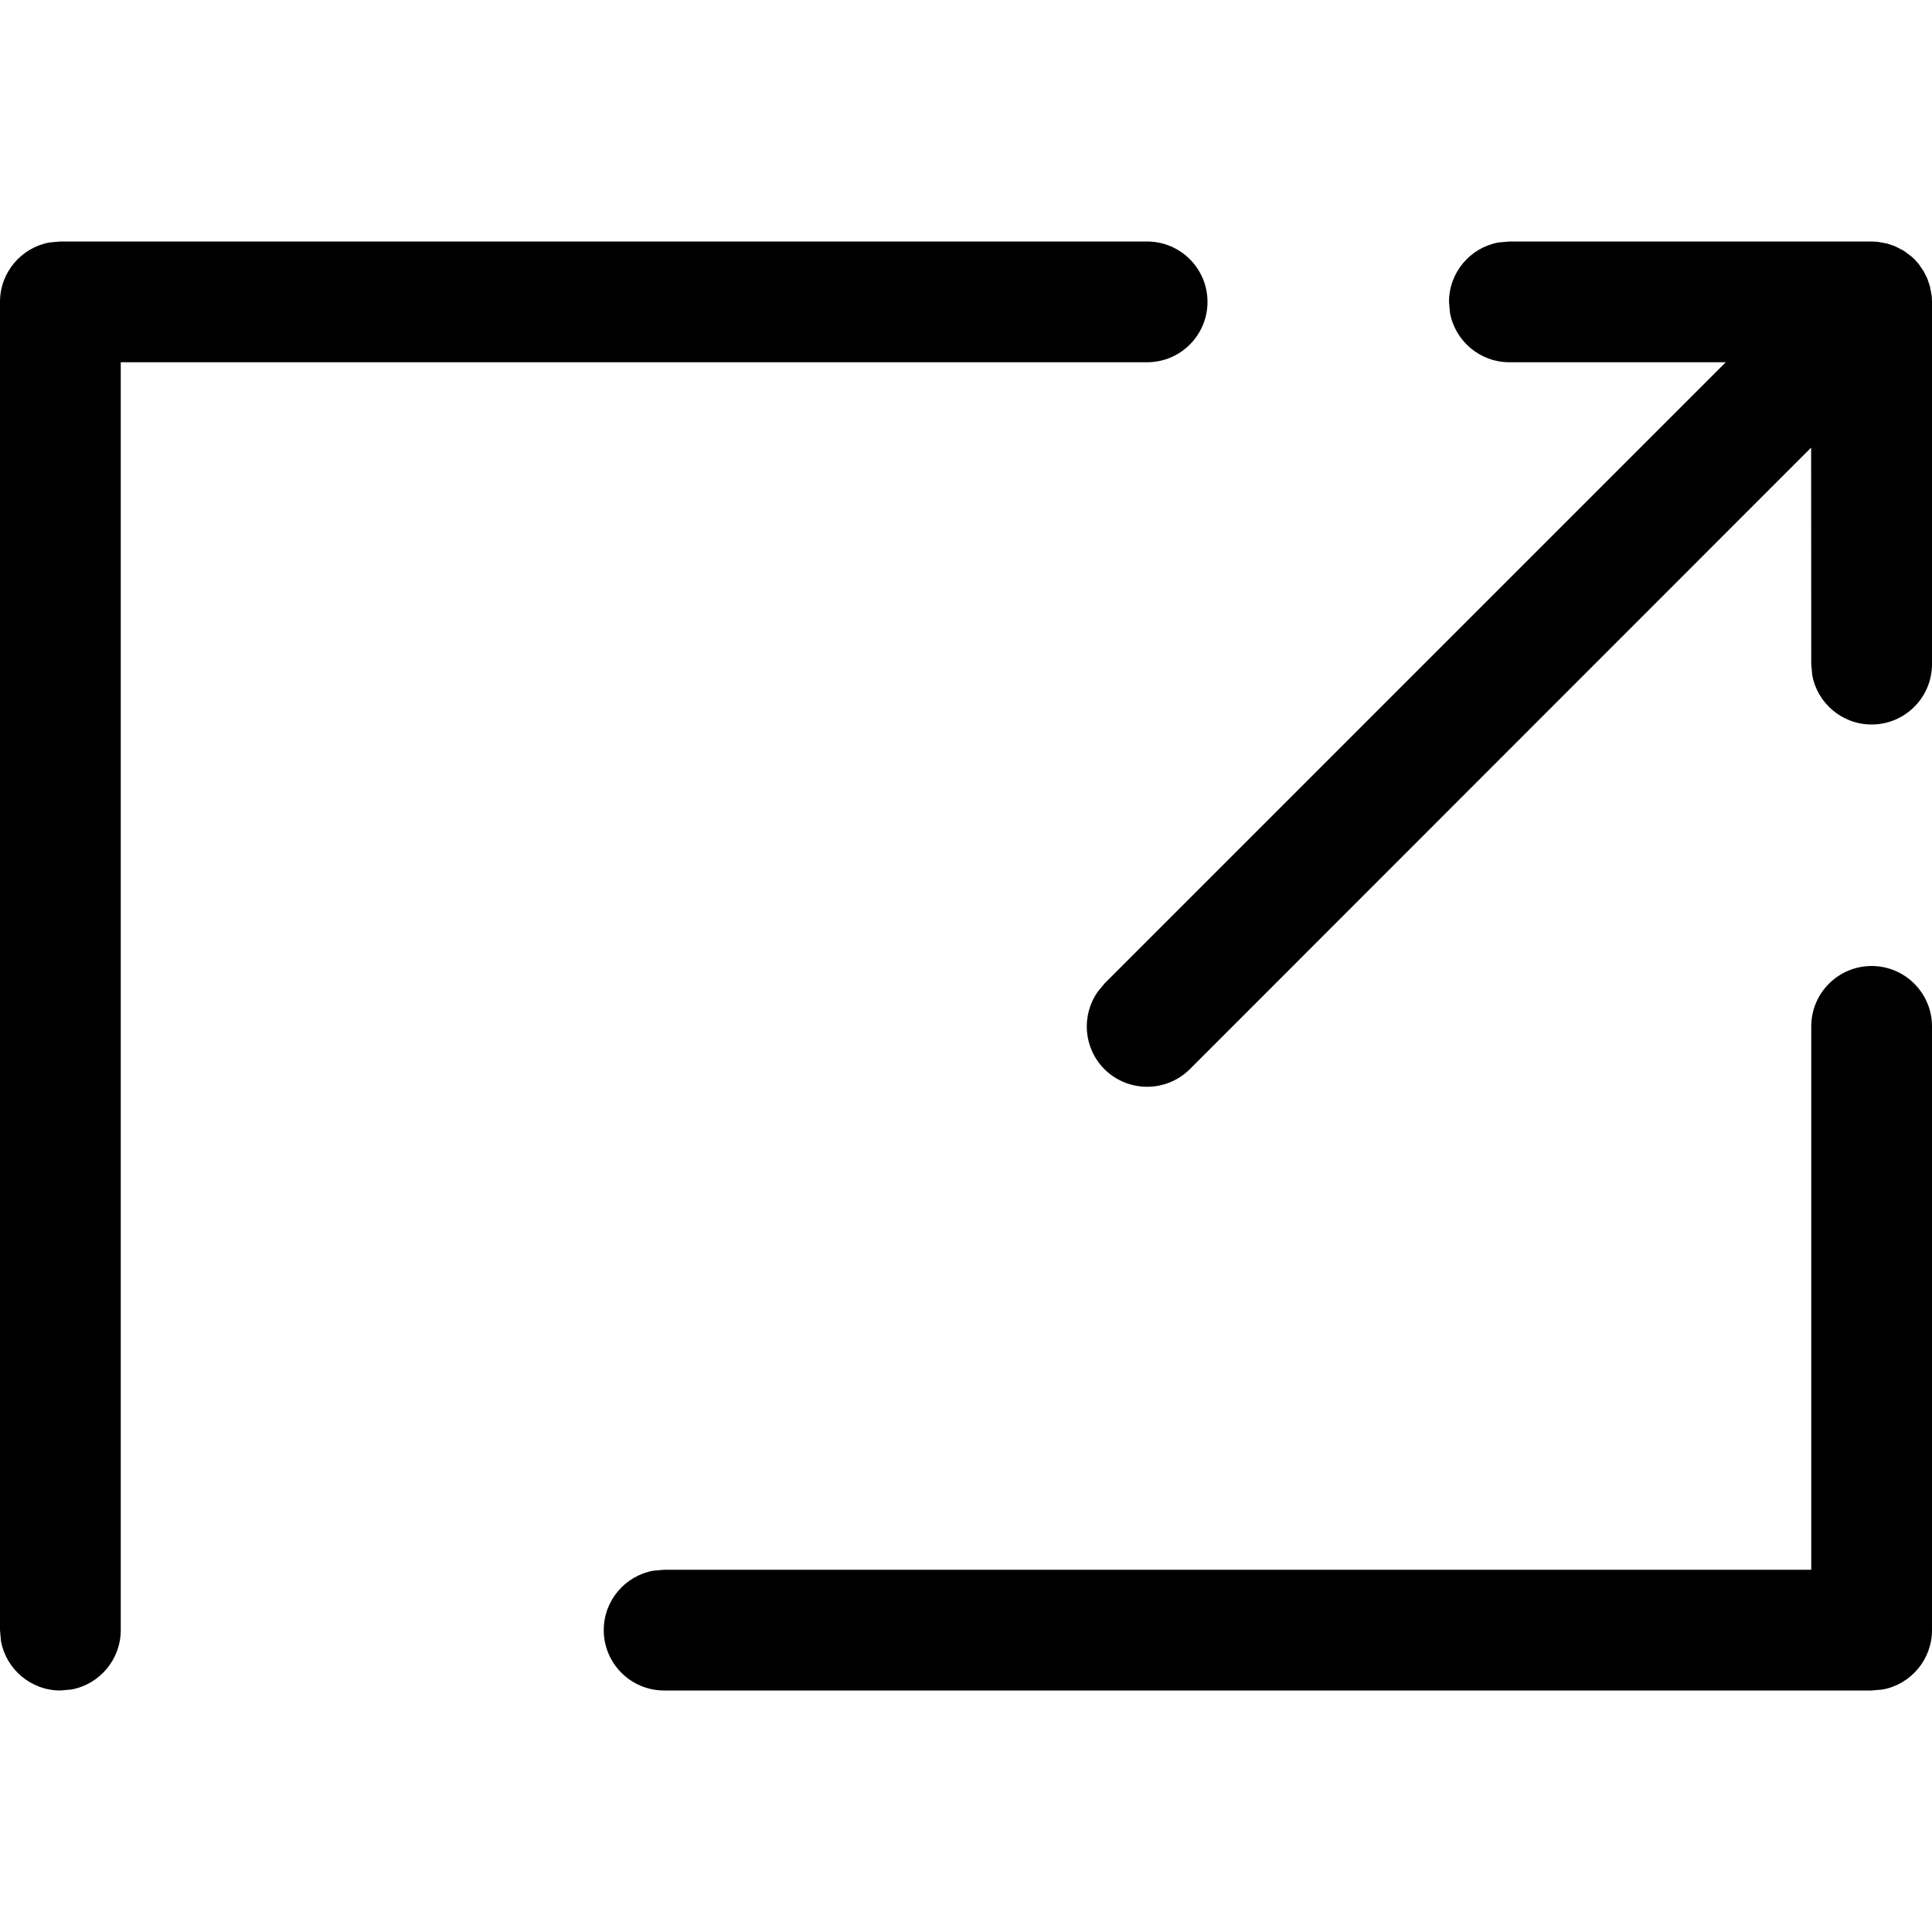
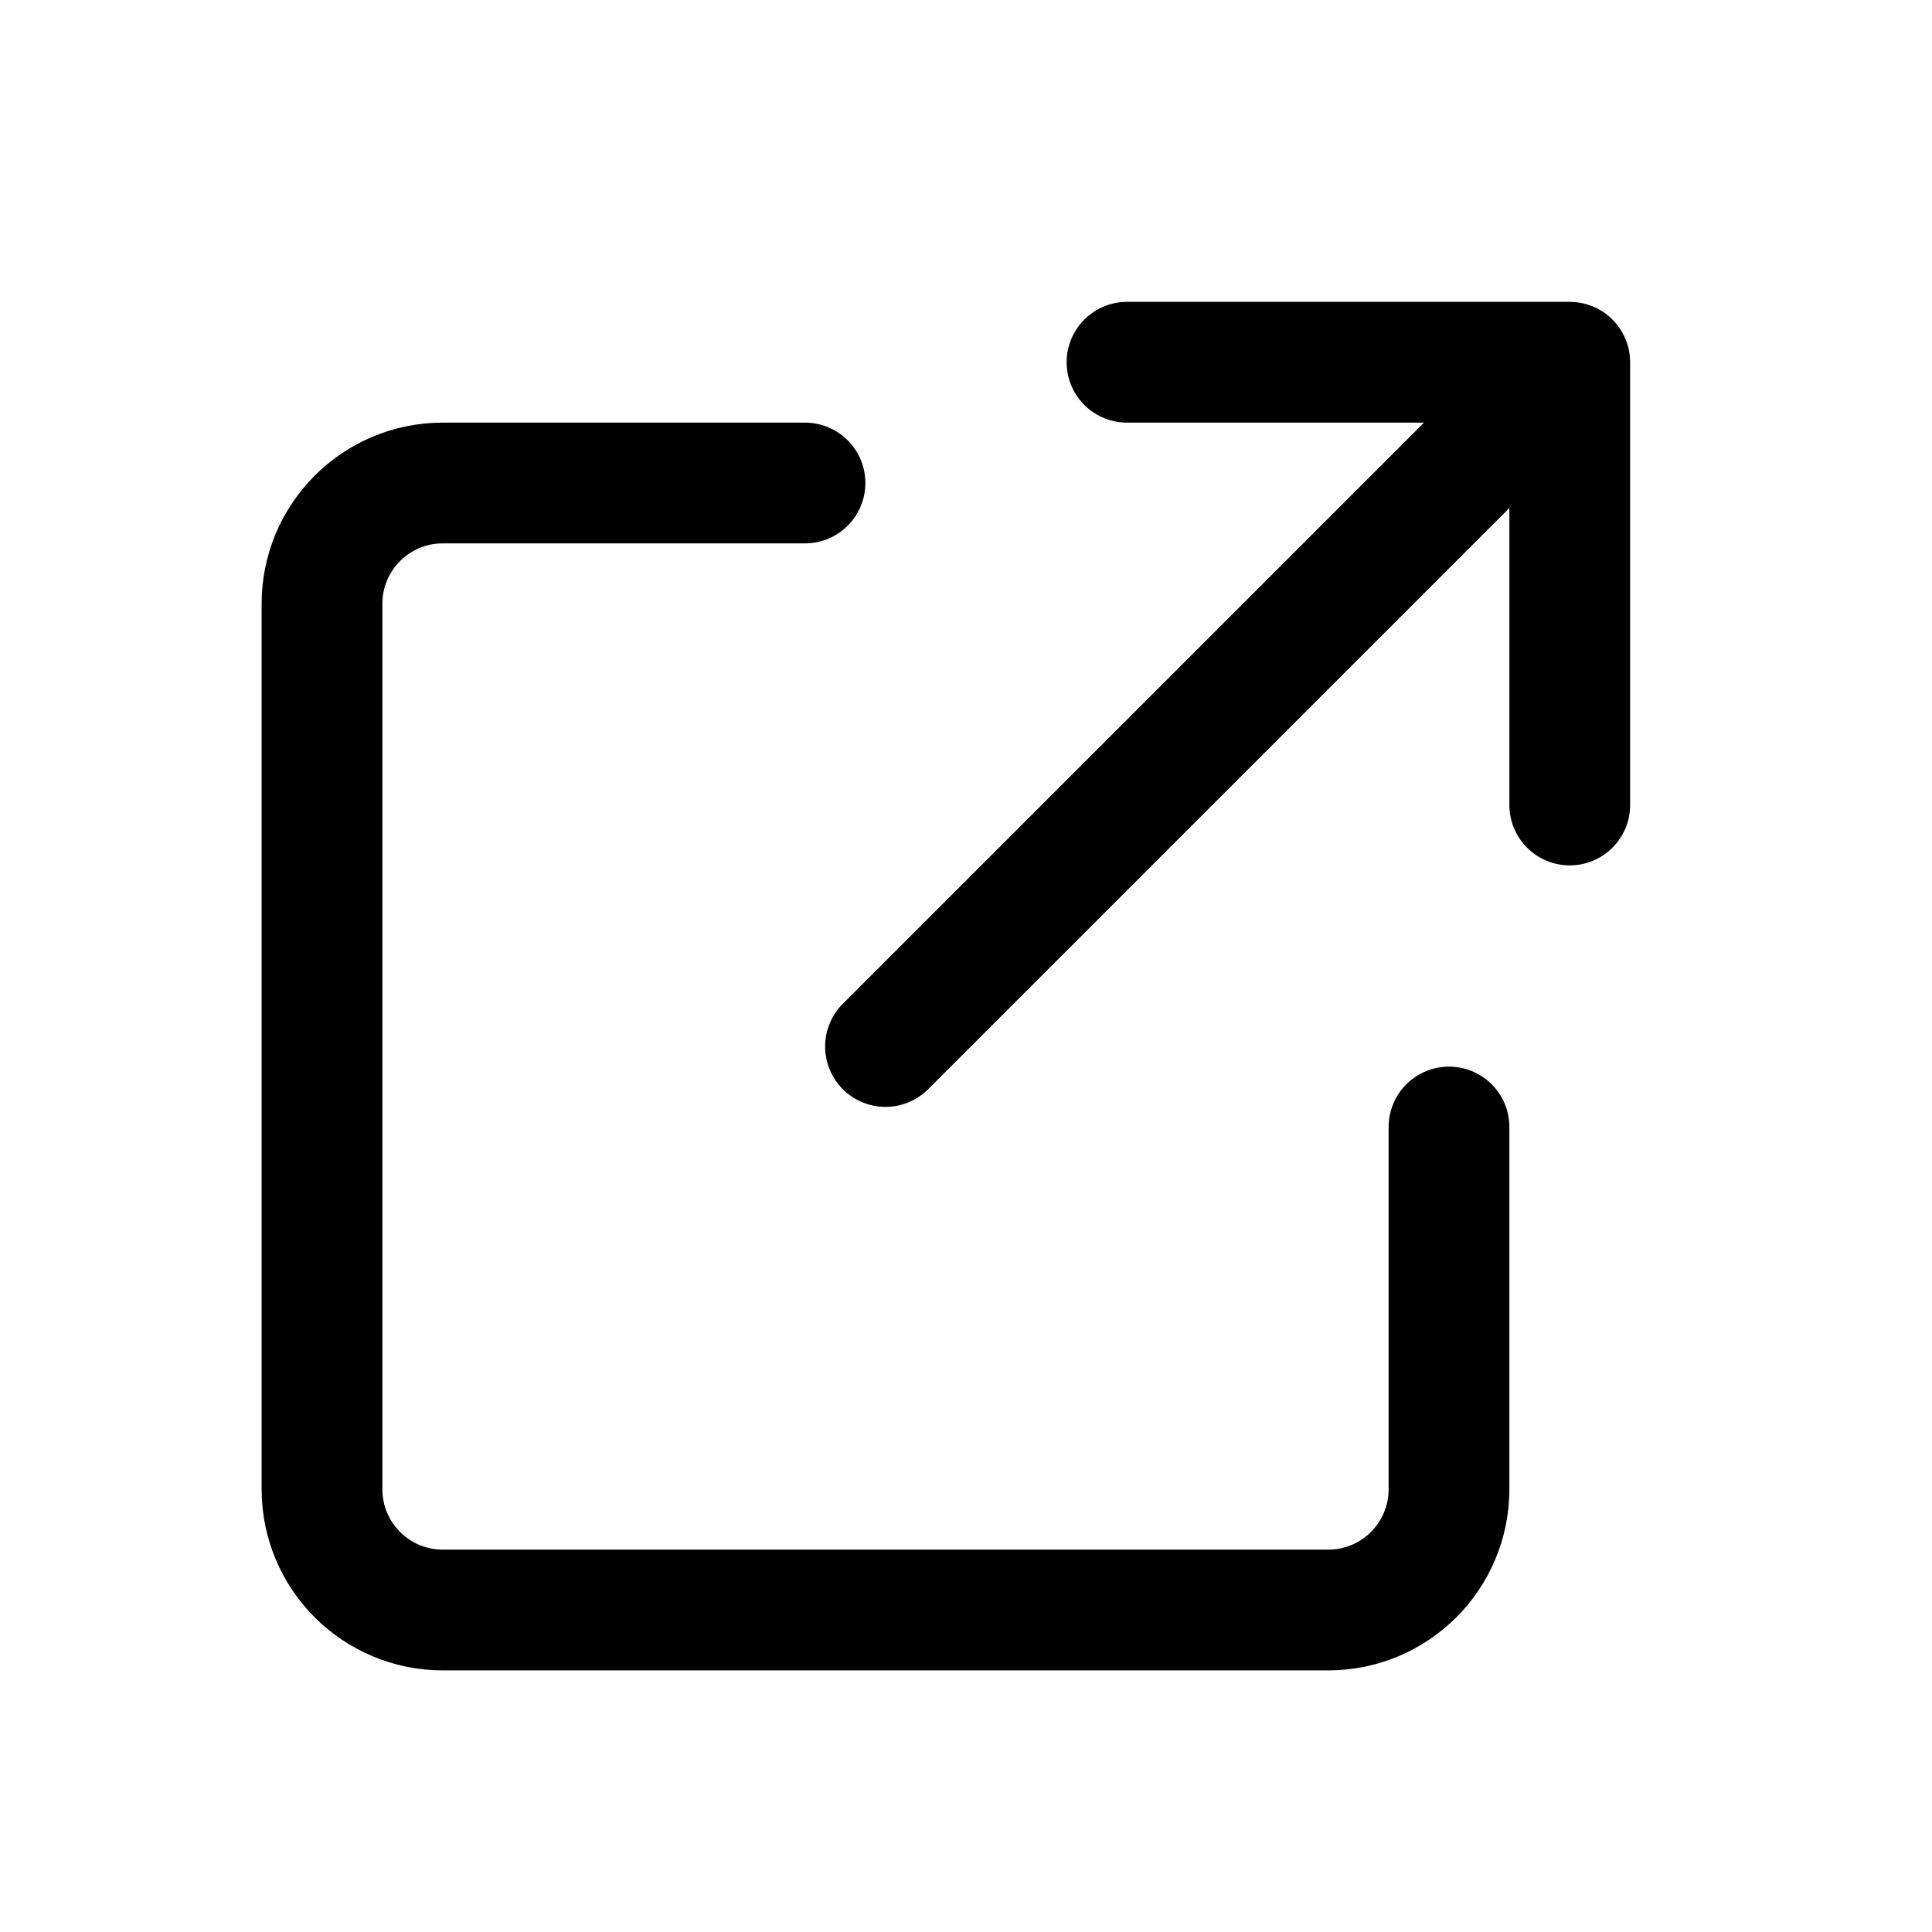
- <svg xmlns="http://www.w3.org/2000/svg" id="icon" viewBox="0 0 16 16" fill="none">
-   <path d="M0.5 2H9.5C9.776 2 10 2.224 10 2.5C10 2.776 9.776 3 9.5 3L1 3V13.5C1 13.745 0.823 13.95 0.59 13.992L0.5 14C0.255 14 0.05 13.823 0.008 13.59L0 13.5V2.5C0 2.255 0.177 2.05 0.41 2.008L0.5 2Z" fill="currentColor" />
-   <path d="M15 13V8.5C15 8.224 15.224 8 15.5 8C15.776 8 16 8.224 16 8.5V13.5C16 13.745 15.823 13.95 15.59 13.992L15.5 14H5.5C5.224 14 5 13.776 5 13.5C5 13.255 5.177 13.05 5.41 13.008L5.5 13H15Z" fill="currentColor" />
-   <path d="M15.5 2H12.5L12.41 2.008C12.177 2.05 12 2.255 12 2.5L12.008 2.59C12.05 2.823 12.255 3 12.5 3L14.292 3L9.146 8.146L9.089 8.216C8.954 8.411 8.973 8.68 9.146 8.854C9.342 9.049 9.658 9.049 9.854 8.854L14.999 3.707L15 5.5L15.008 5.59C15.05 5.823 15.255 6 15.5 6C15.776 6 16 5.776 16 5.5V2.5L15.998 2.454L15.983 2.372L15.962 2.309L15.933 2.25L15.891 2.188L15.854 2.146L15.822 2.118L15.767 2.077L15.691 2.038L15.628 2.017L15.553 2.003L15.5 2Z" fill="currentColor" />
+ <svg xmlns="http://www.w3.org/2000/svg" id="icon" viewBox="0 0 24 24" fill="none" stroke="currentColor" stroke-width="1.5" stroke-linecap="round" stroke-linejoin="round">
+   <path d="M14 4.5h5.5V10M19.5 4.5 11 13M18 14v4.5a1.5 1.5 0 0 1-1.5 1.5h-11A1.5 1.5 0 0 1 4 18.5v-11A1.5 1.5 0 0 1 5.5 6H10" />
</svg>
